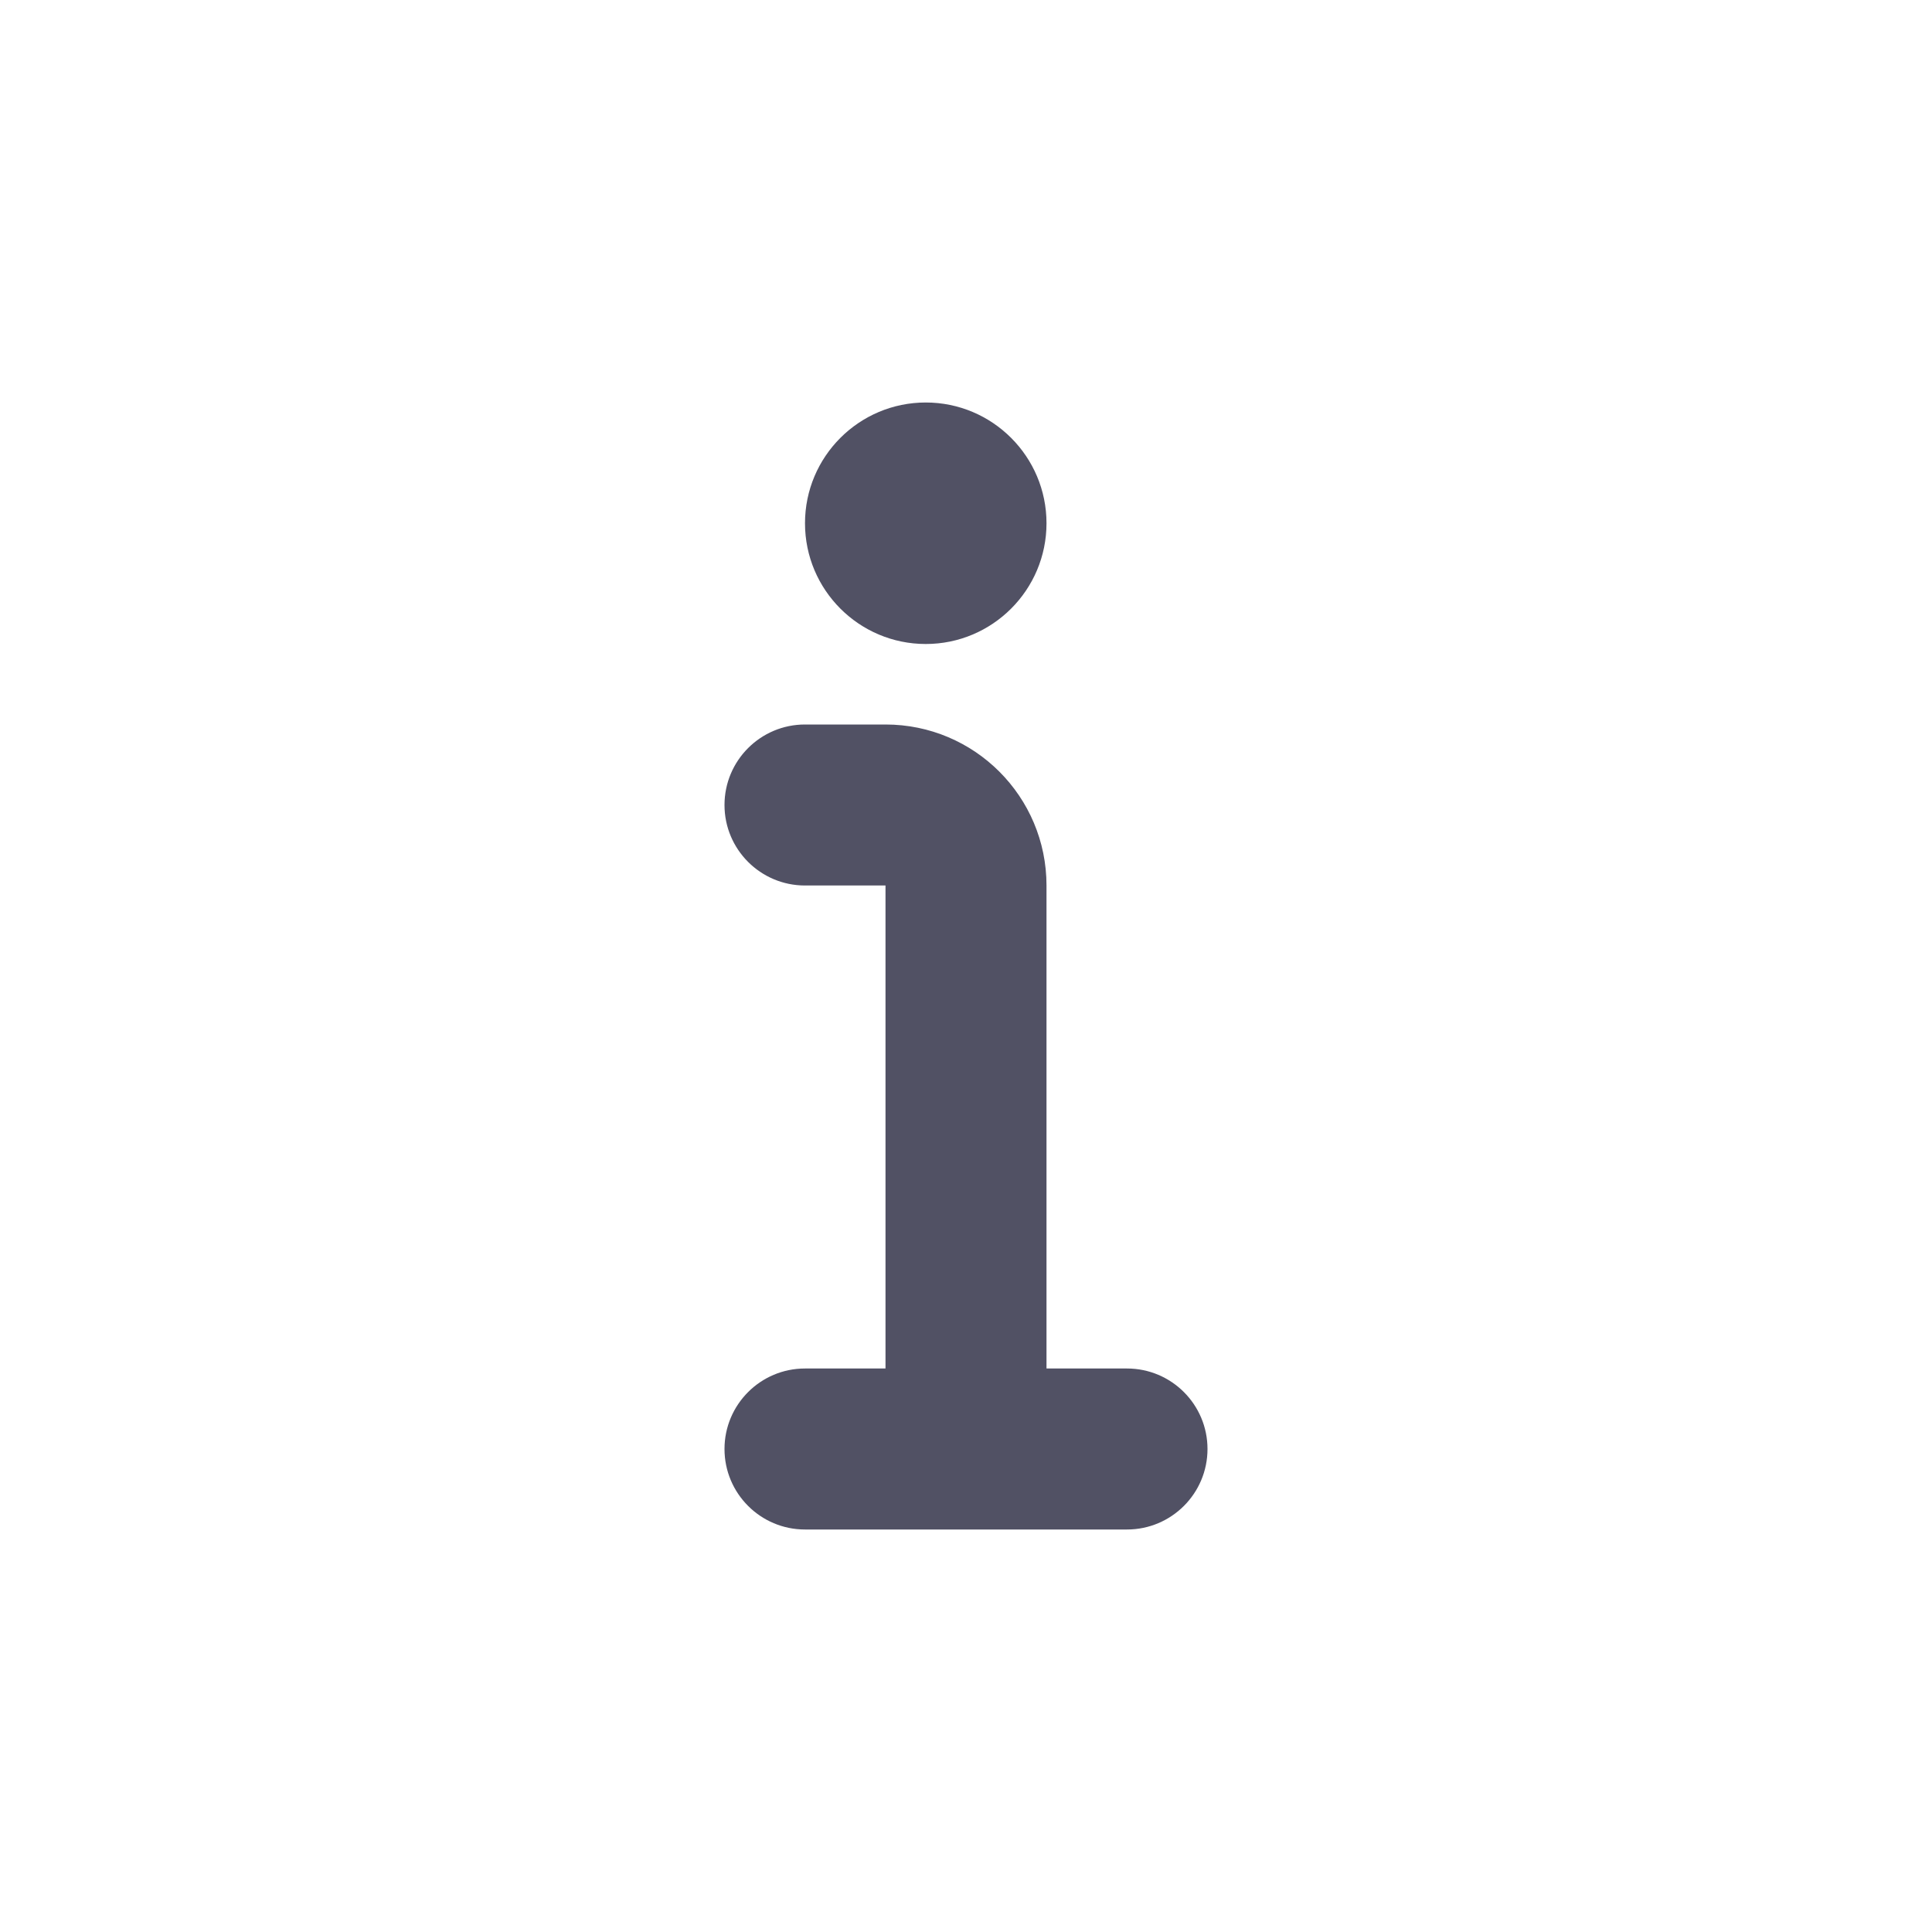
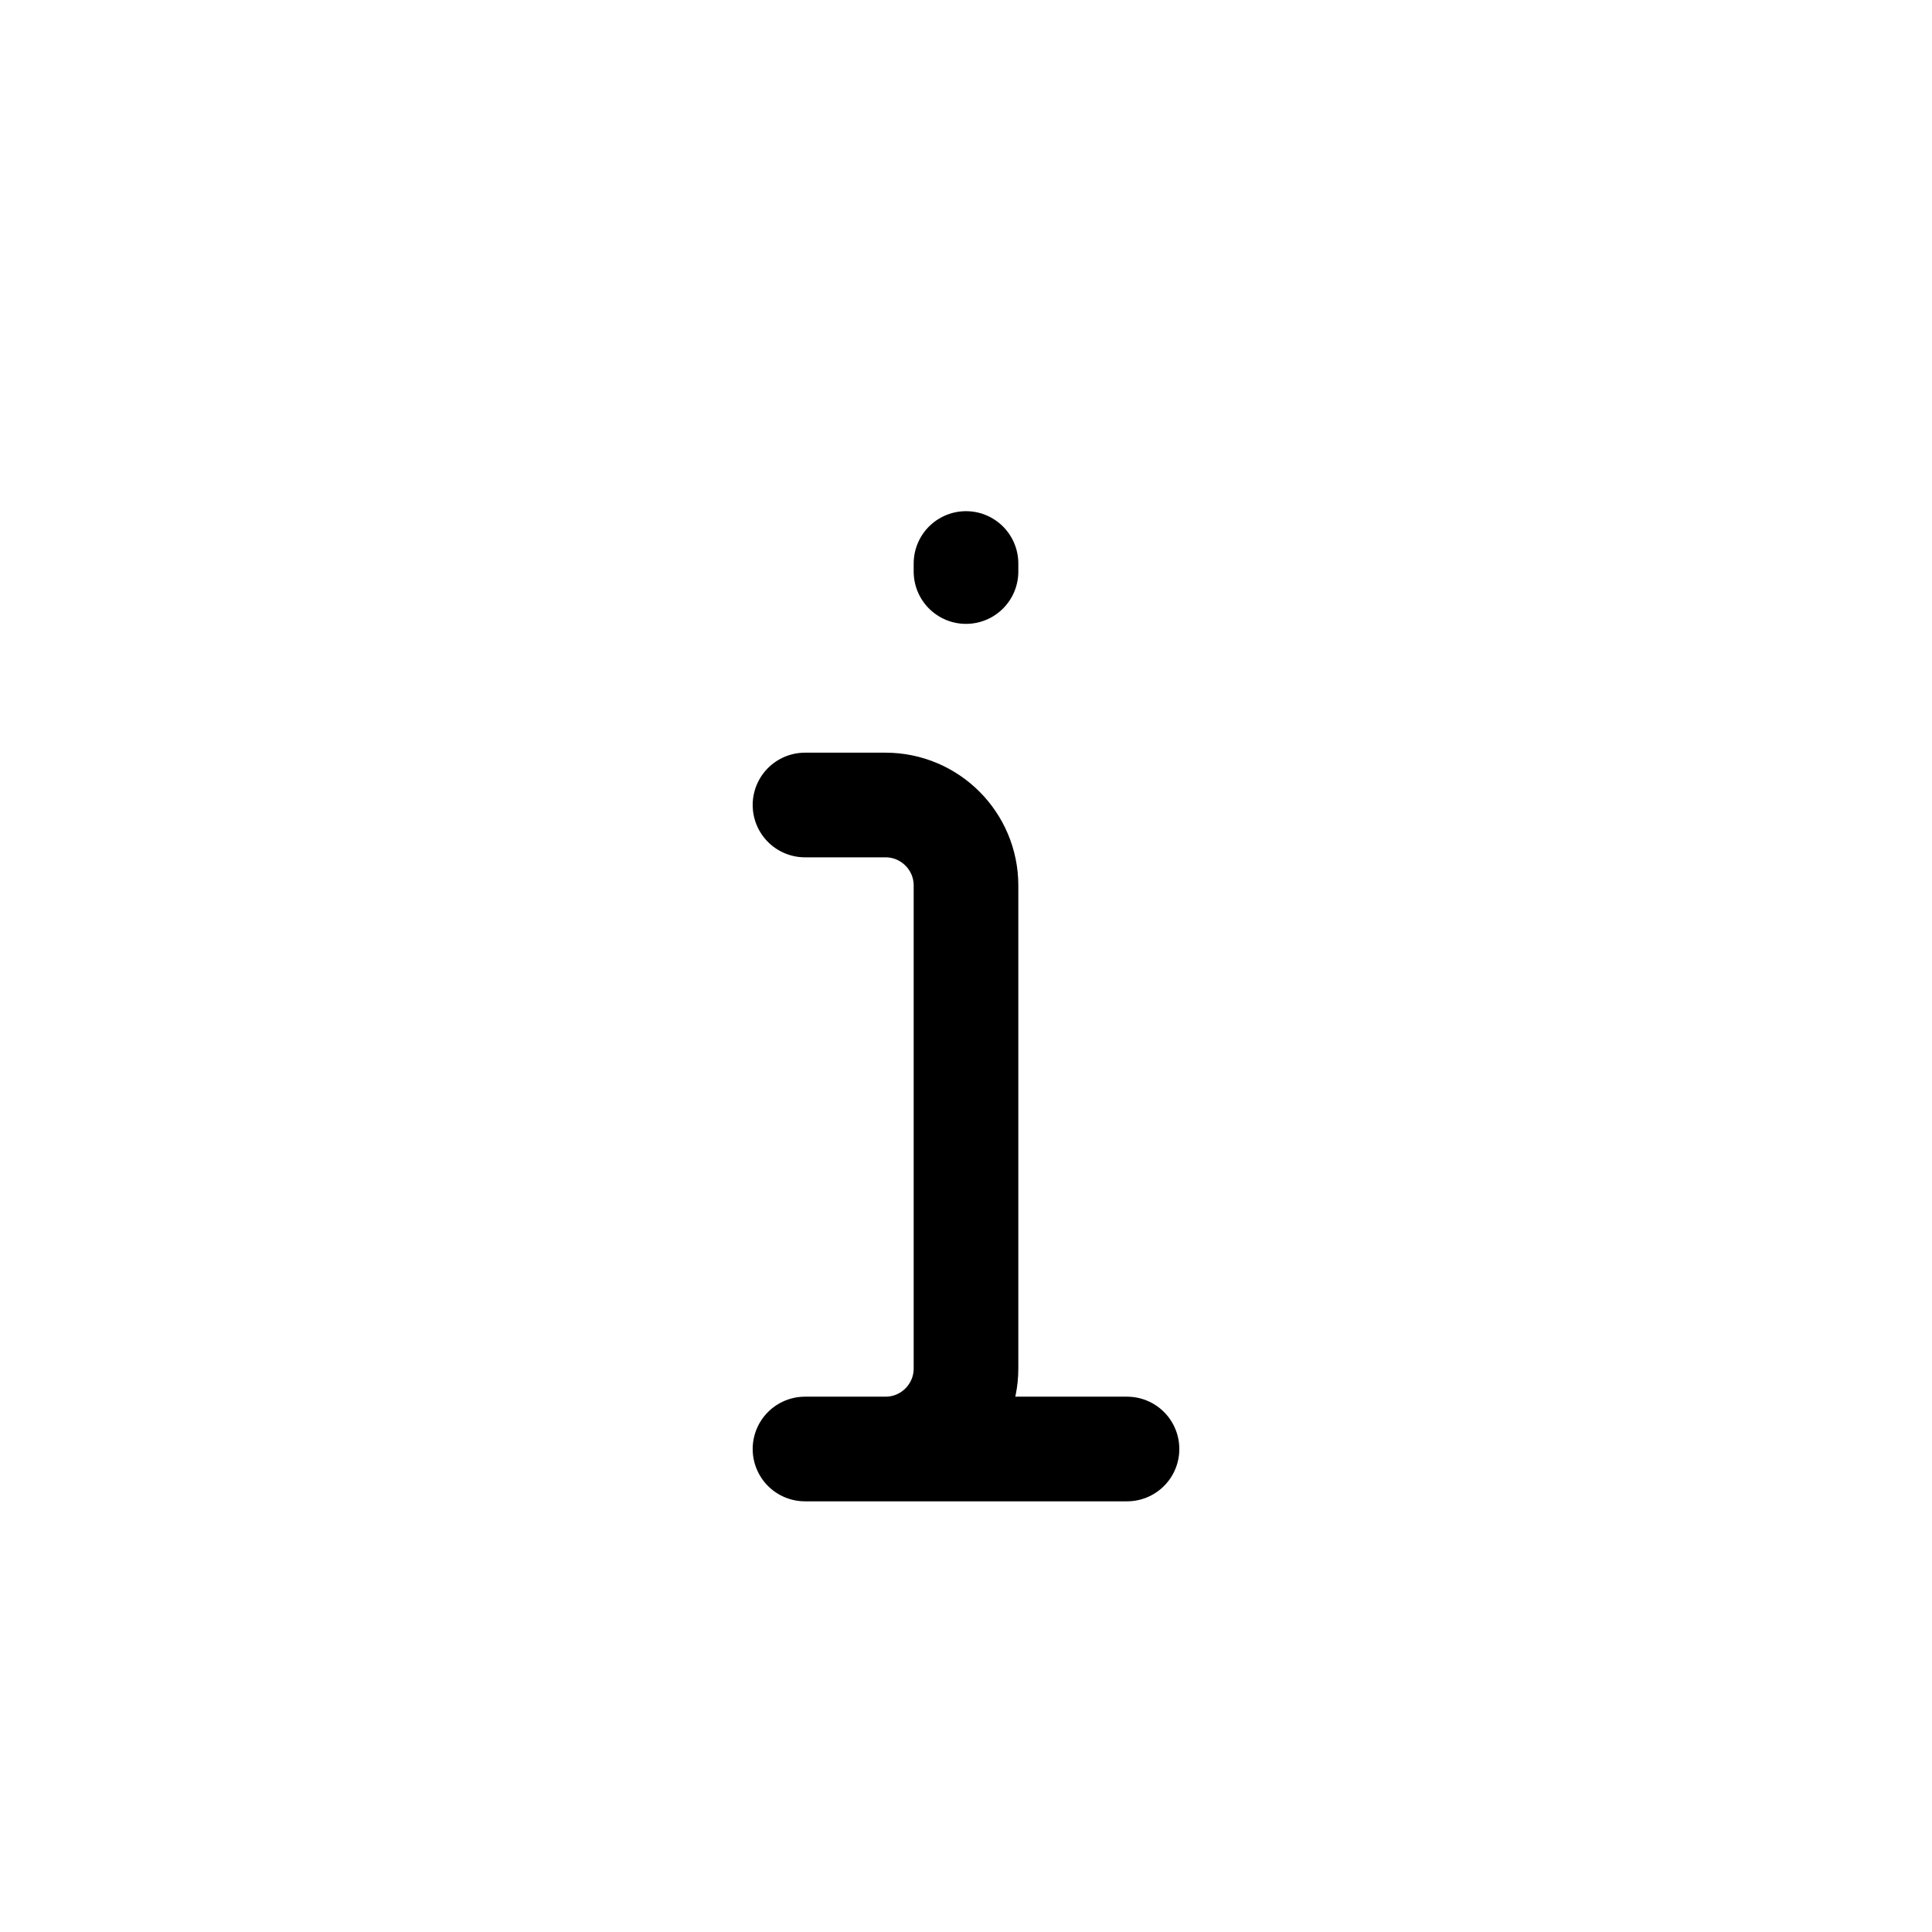
<svg xmlns="http://www.w3.org/2000/svg" width="24" height="24" viewBox="0 0 24 24" fill="none">
-   <path d="M9 10C9 9.448 9.448 9 10 9H11C12.105 9 13 9.895 13 11V17H14C14.552 17 15 17.448 15 18C15 18.552 14.552 19 14 19H10C9.448 19 9 18.552 9 18C9 17.448 9.448 17 10 17H11V11H10C9.448 11 9 10.552 9 10Z" fill="#515164" />
-   <path d="M13 6.5C13 7.328 12.328 8 11.5 8C10.672 8 10 7.328 10 6.5C10 5.672 10.672 5 11.5 5C12.328 5 13 5.672 13 6.5Z" fill="#515164" />
+   <path d="M10 10H11C11.552 10 12 10.448 12 11V17C12 17.552 11.552 18 11 18H10H14" stroke="black" stroke-width="1.3" stroke-linecap="round" stroke-linejoin="round" />
+   <path d="M12 7V7.1" stroke="black" stroke-width="1.3" stroke-linecap="round" stroke-linejoin="round" />
</svg>
